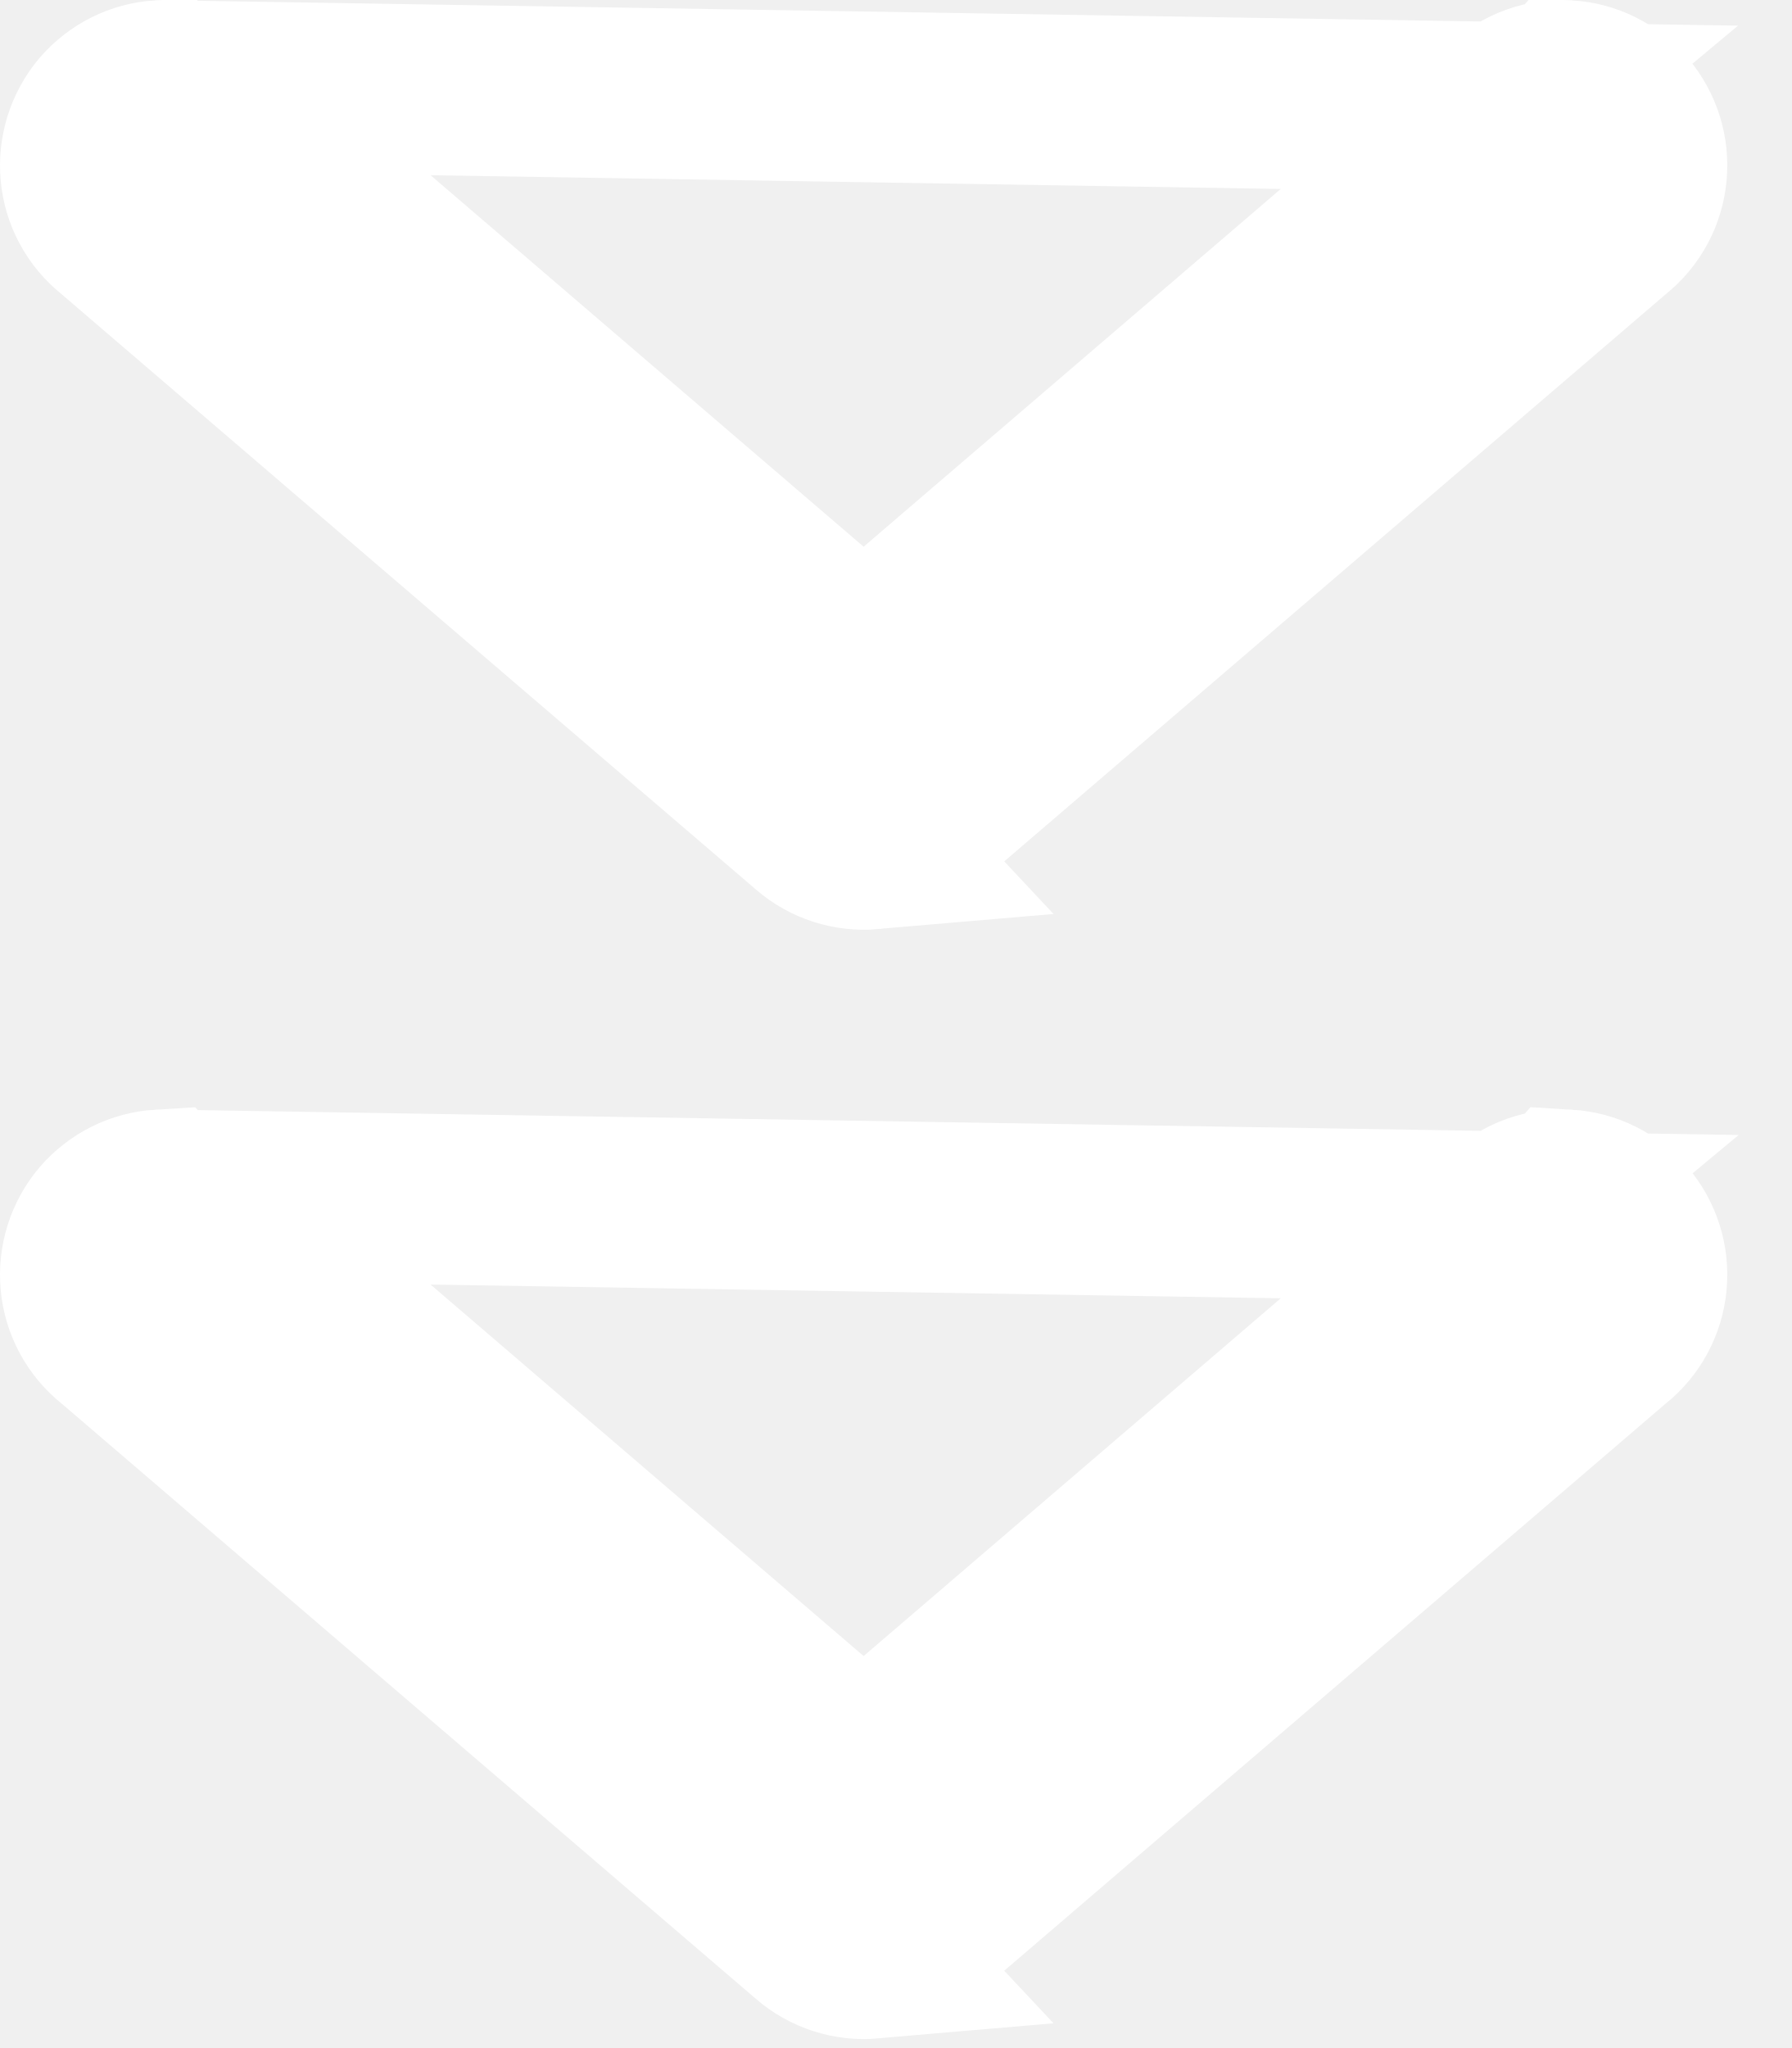
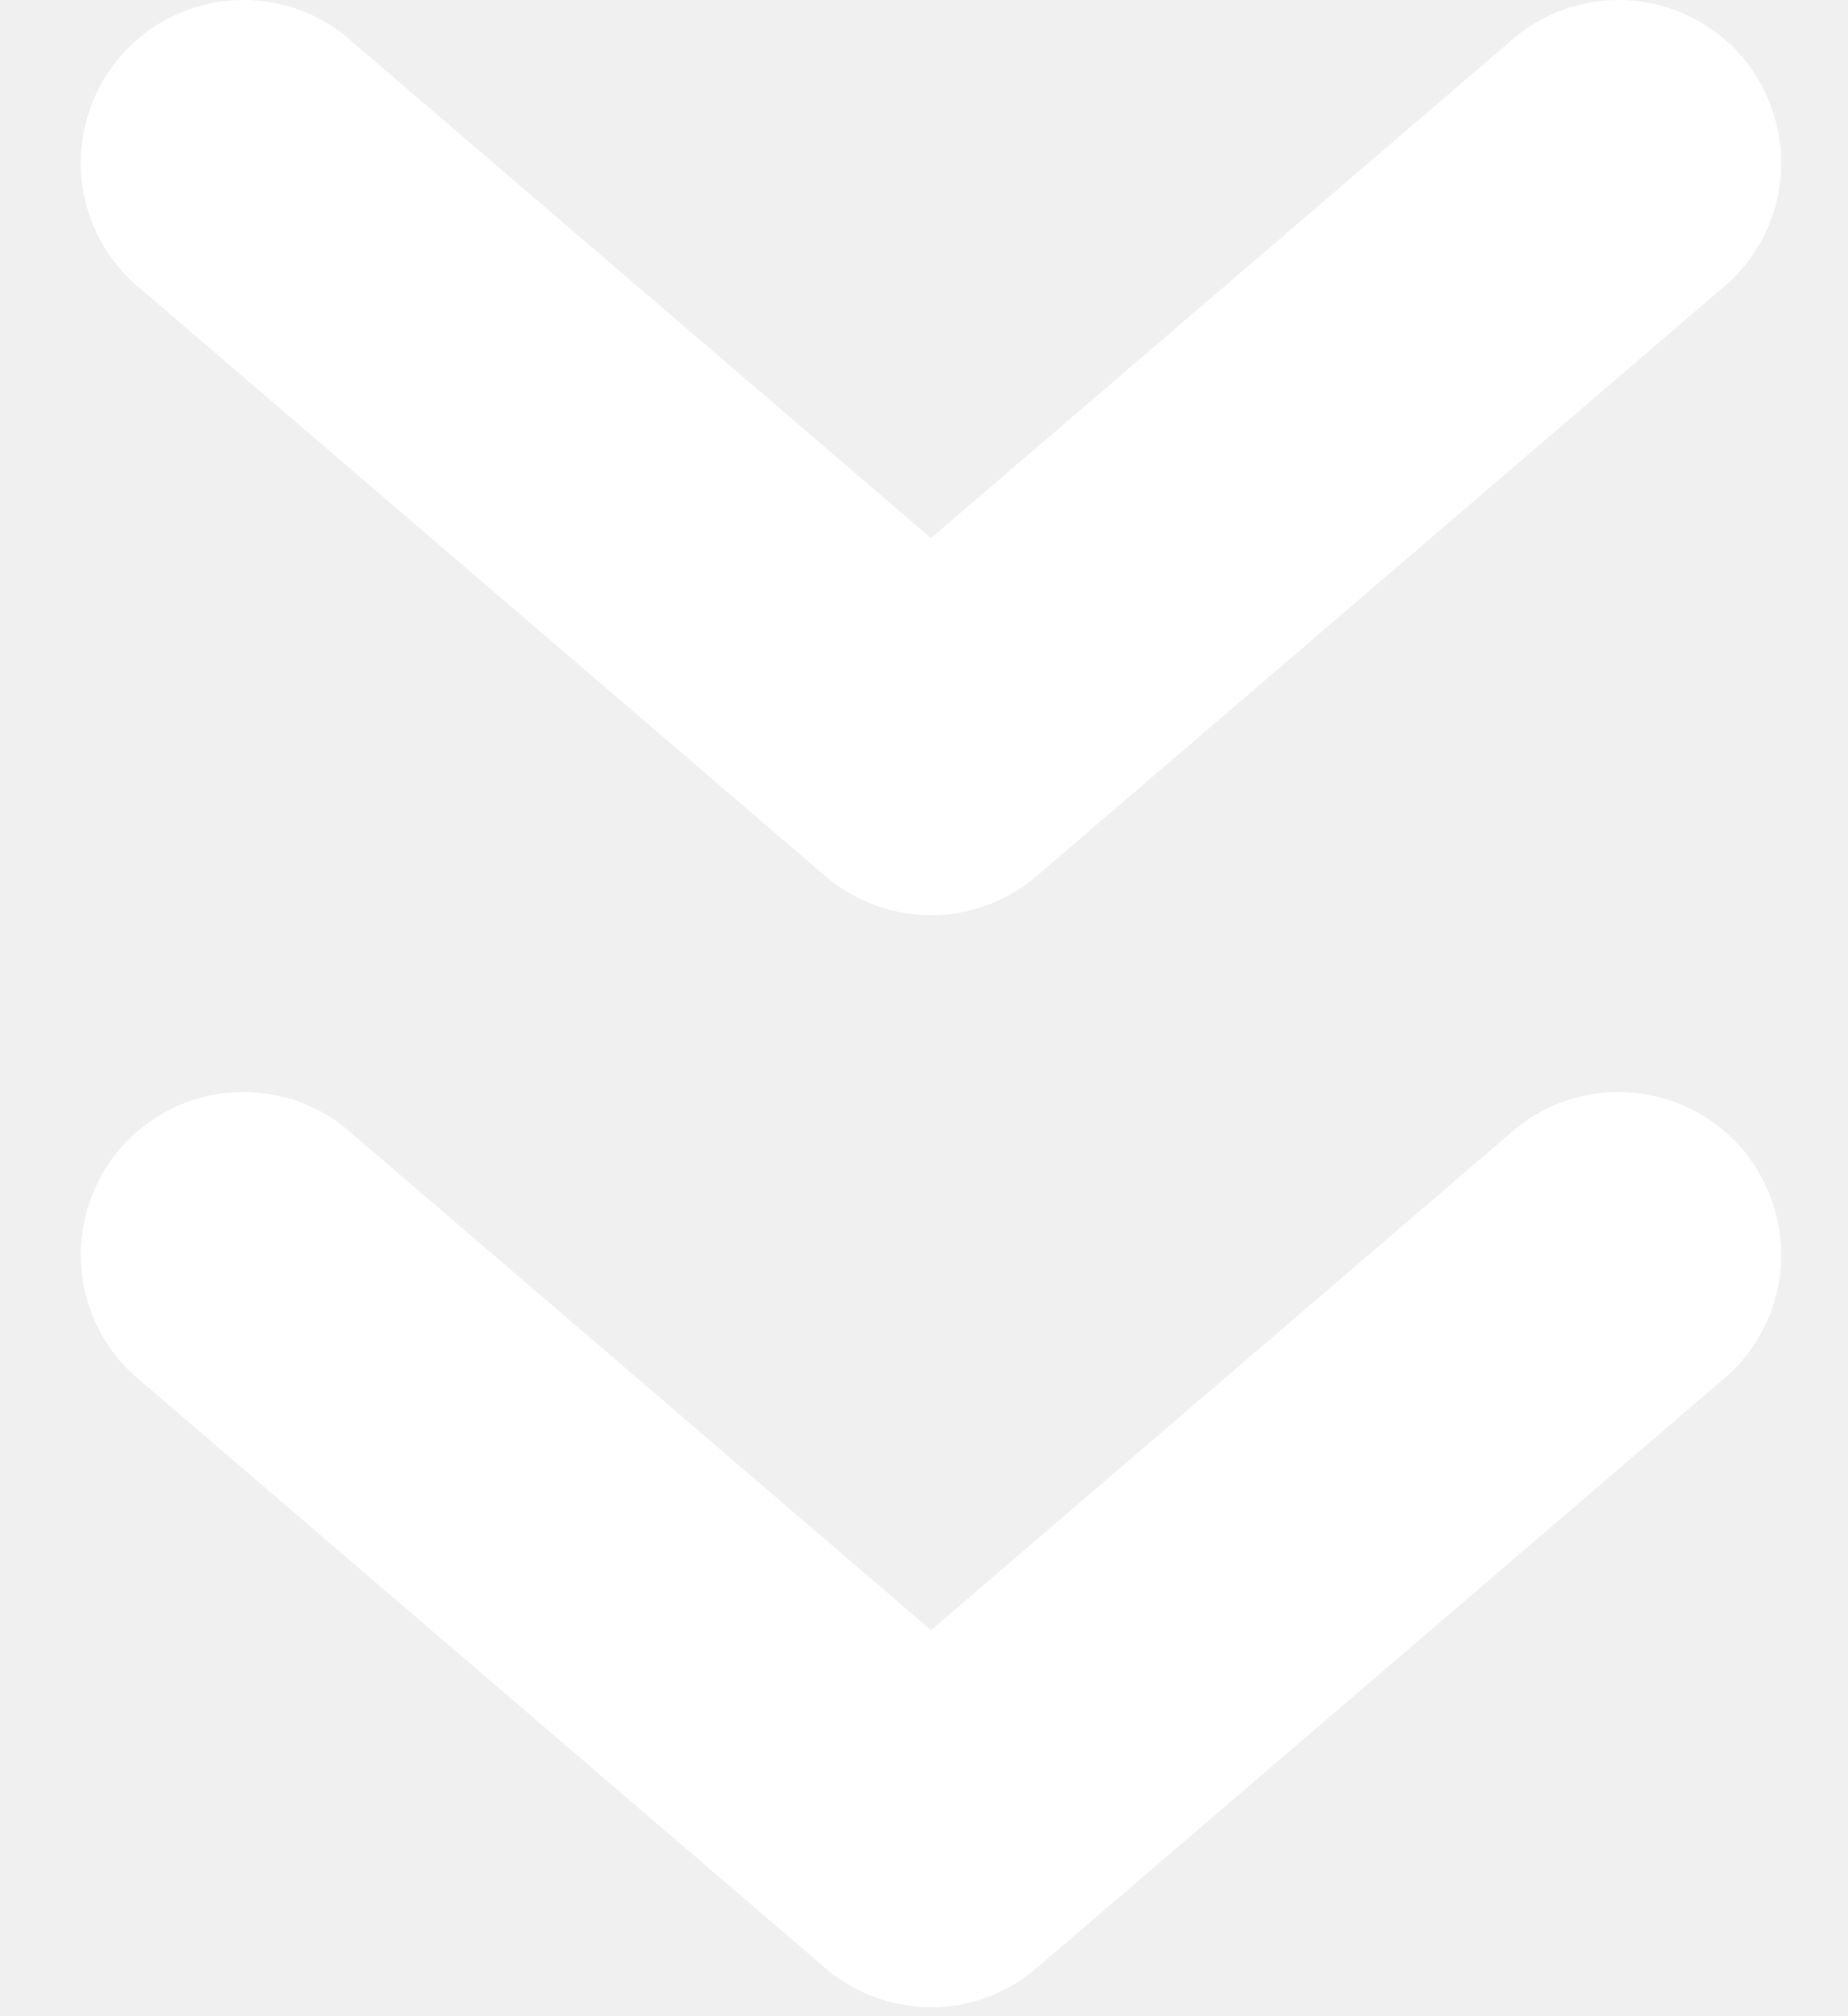
- <svg xmlns="http://www.w3.org/2000/svg" width="21" height="24" viewBox="0 0 21 24" fill="none">
-   <path d="M10.731 22.669L10.732 22.668L18.87 15.692L18.883 15.681L18.896 15.671C19.094 15.512 19.219 15.279 19.242 15.026C19.266 14.774 19.187 14.522 19.021 14.327C18.854 14.134 18.618 14.017 18.367 14.002L10.731 22.669ZM10.731 22.669C10.586 22.794 10.404 22.872 10.211 22.892M10.731 22.669L10.211 22.892M10.211 22.892C9.957 22.914 9.706 22.833 9.516 22.669L9.515 22.668L1.377 15.692L1.364 15.681L1.351 15.671C1.153 15.512 1.027 15.279 1.004 15.026C0.981 14.774 1.06 14.522 1.225 14.327C1.393 14.134 1.628 14.017 1.879 14.002L10.211 22.892ZM17.665 14.257L17.653 14.267L10.774 20.166L10.123 20.724L9.472 20.166L2.594 14.267L2.582 14.257L2.57 14.246C2.383 14.075 2.133 13.986 1.879 14.002L17.665 14.257ZM17.665 14.257L17.677 14.246M17.665 14.257L17.677 14.246M17.677 14.246C17.864 14.075 18.113 13.986 18.367 14.002L17.677 14.246Z" stroke="white" stroke-width="2" />
-   <path d="M10.731 9.67L10.732 9.668L18.87 2.692L18.883 2.681L18.896 2.67C19.094 2.512 19.219 2.279 19.242 2.026C19.266 1.774 19.187 1.522 19.021 1.327C18.854 1.134 18.618 1.017 18.367 1.002L10.731 9.67ZM10.731 9.67C10.586 9.794 10.404 9.872 10.211 9.892M10.731 9.67L10.211 9.892M10.211 9.892C9.957 9.914 9.706 9.833 9.516 9.669L9.515 9.668L1.377 2.692L1.364 2.681L1.351 2.67C1.153 2.512 1.027 2.279 1.004 2.026C0.981 1.774 1.06 1.522 1.225 1.327C1.393 1.134 1.628 1.017 1.879 1.002L10.211 9.892ZM17.665 1.257L17.653 1.267L10.774 7.166L10.123 7.724L9.472 7.166L2.594 1.267L2.582 1.257L2.57 1.246C2.383 1.074 2.133 0.986 1.879 1.002L17.665 1.257ZM17.665 1.257L17.677 1.246M17.665 1.257L17.677 1.246M17.677 1.246C17.864 1.074 18.113 0.986 18.367 1.002L17.677 1.246Z" stroke="white" stroke-width="2" />
+ <svg xmlns="http://www.w3.org/2000/svg" width="22" height="24" viewBox="0 0 22 24" fill="none">
+   <path d="M11.267 23.888C11.665 23.849 12.042 23.688 12.344 23.428L20.482 16.451C20.893 16.122 21.151 15.641 21.2 15.119C21.248 14.596 21.083 14.077 20.743 13.677C20.401 13.279 19.913 13.035 19.389 13.004C18.866 12.972 18.351 13.153 17.963 13.508L11.085 19.407L4.206 13.508C3.819 13.153 3.304 12.972 2.78 13.004C2.257 13.035 1.769 13.279 1.427 13.677C1.087 14.077 0.922 14.596 0.97 15.119C1.018 15.641 1.277 16.122 1.688 16.451L9.825 23.428C10.224 23.77 10.744 23.935 11.267 23.888Z" fill="white" />
+   <path d="M11.267 10.888C11.665 10.848 12.042 10.688 12.344 10.428L20.482 3.451C20.893 3.122 21.151 2.641 21.2 2.119C21.248 1.596 21.083 1.077 20.743 0.677C20.401 0.279 19.913 0.035 19.389 0.004C18.866 -0.028 18.351 0.153 17.963 0.508L11.085 6.406L4.206 0.508C3.819 0.153 3.304 -0.028 2.78 0.004C2.257 0.035 1.769 0.279 1.427 0.677C1.087 1.077 0.922 1.596 0.97 2.119C1.018 2.641 1.277 3.122 1.688 3.451L9.825 10.428C10.224 10.77 10.744 10.935 11.267 10.888Z" fill="white" />
</svg>
